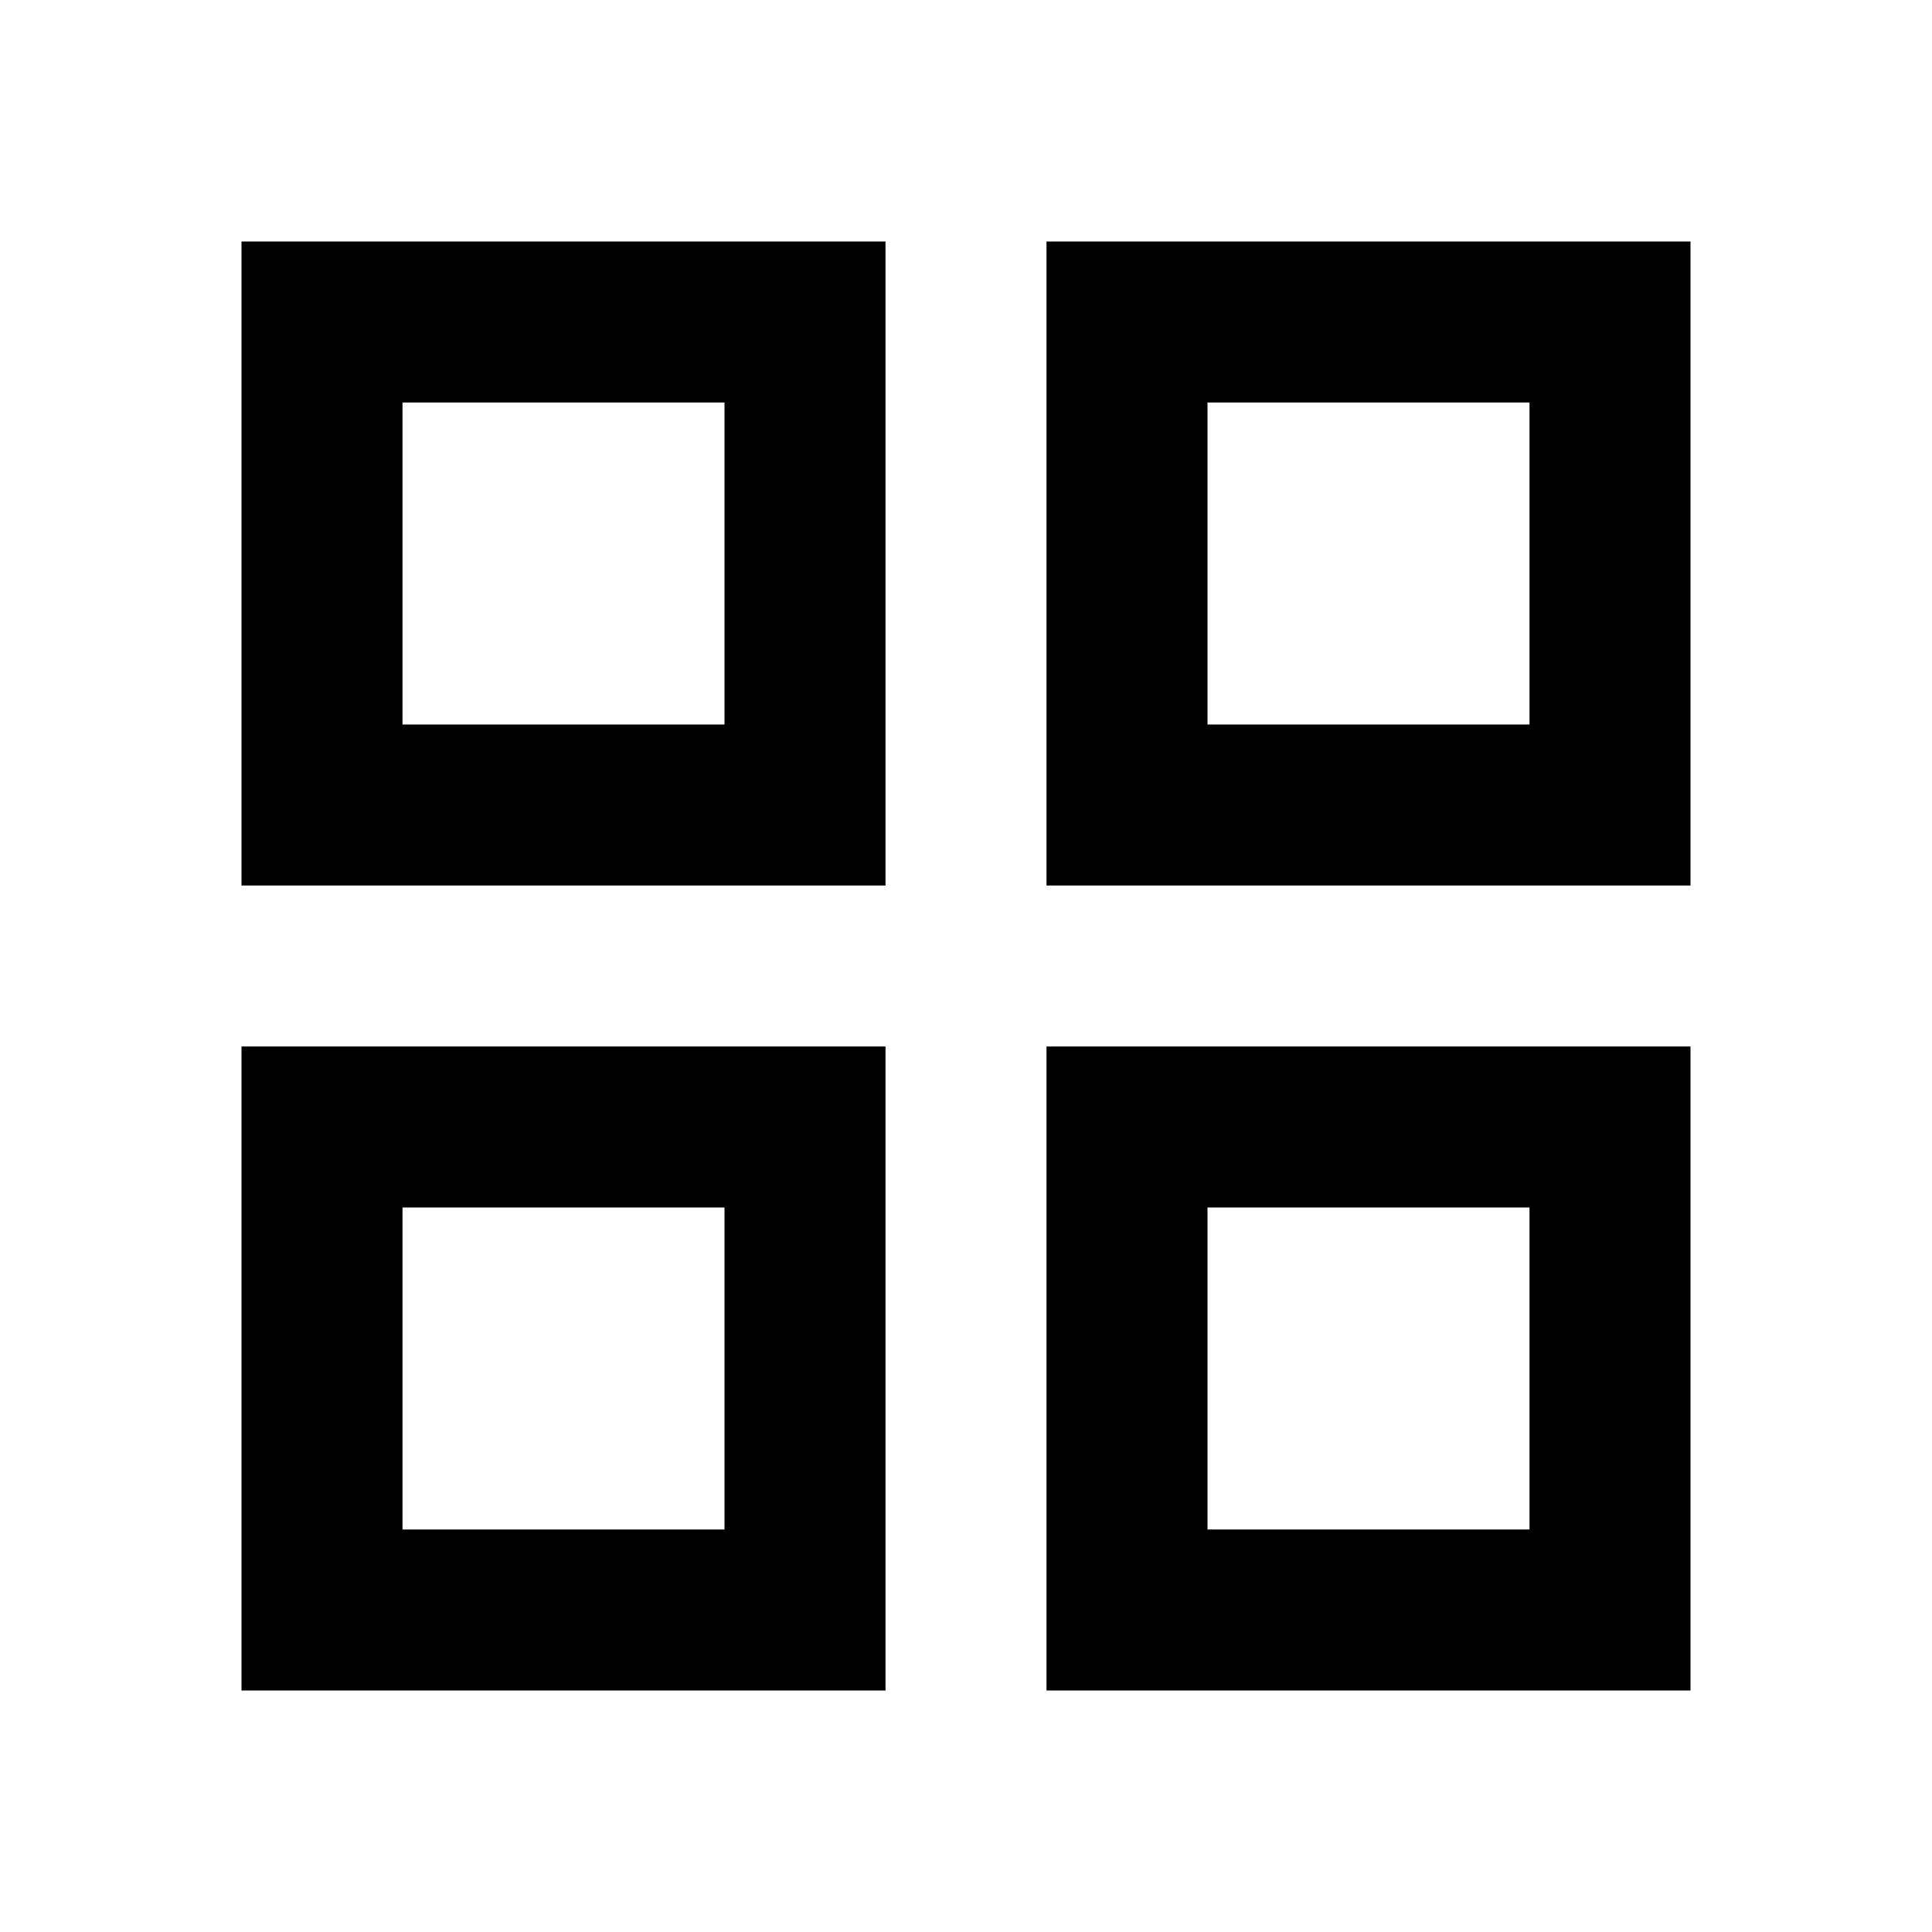
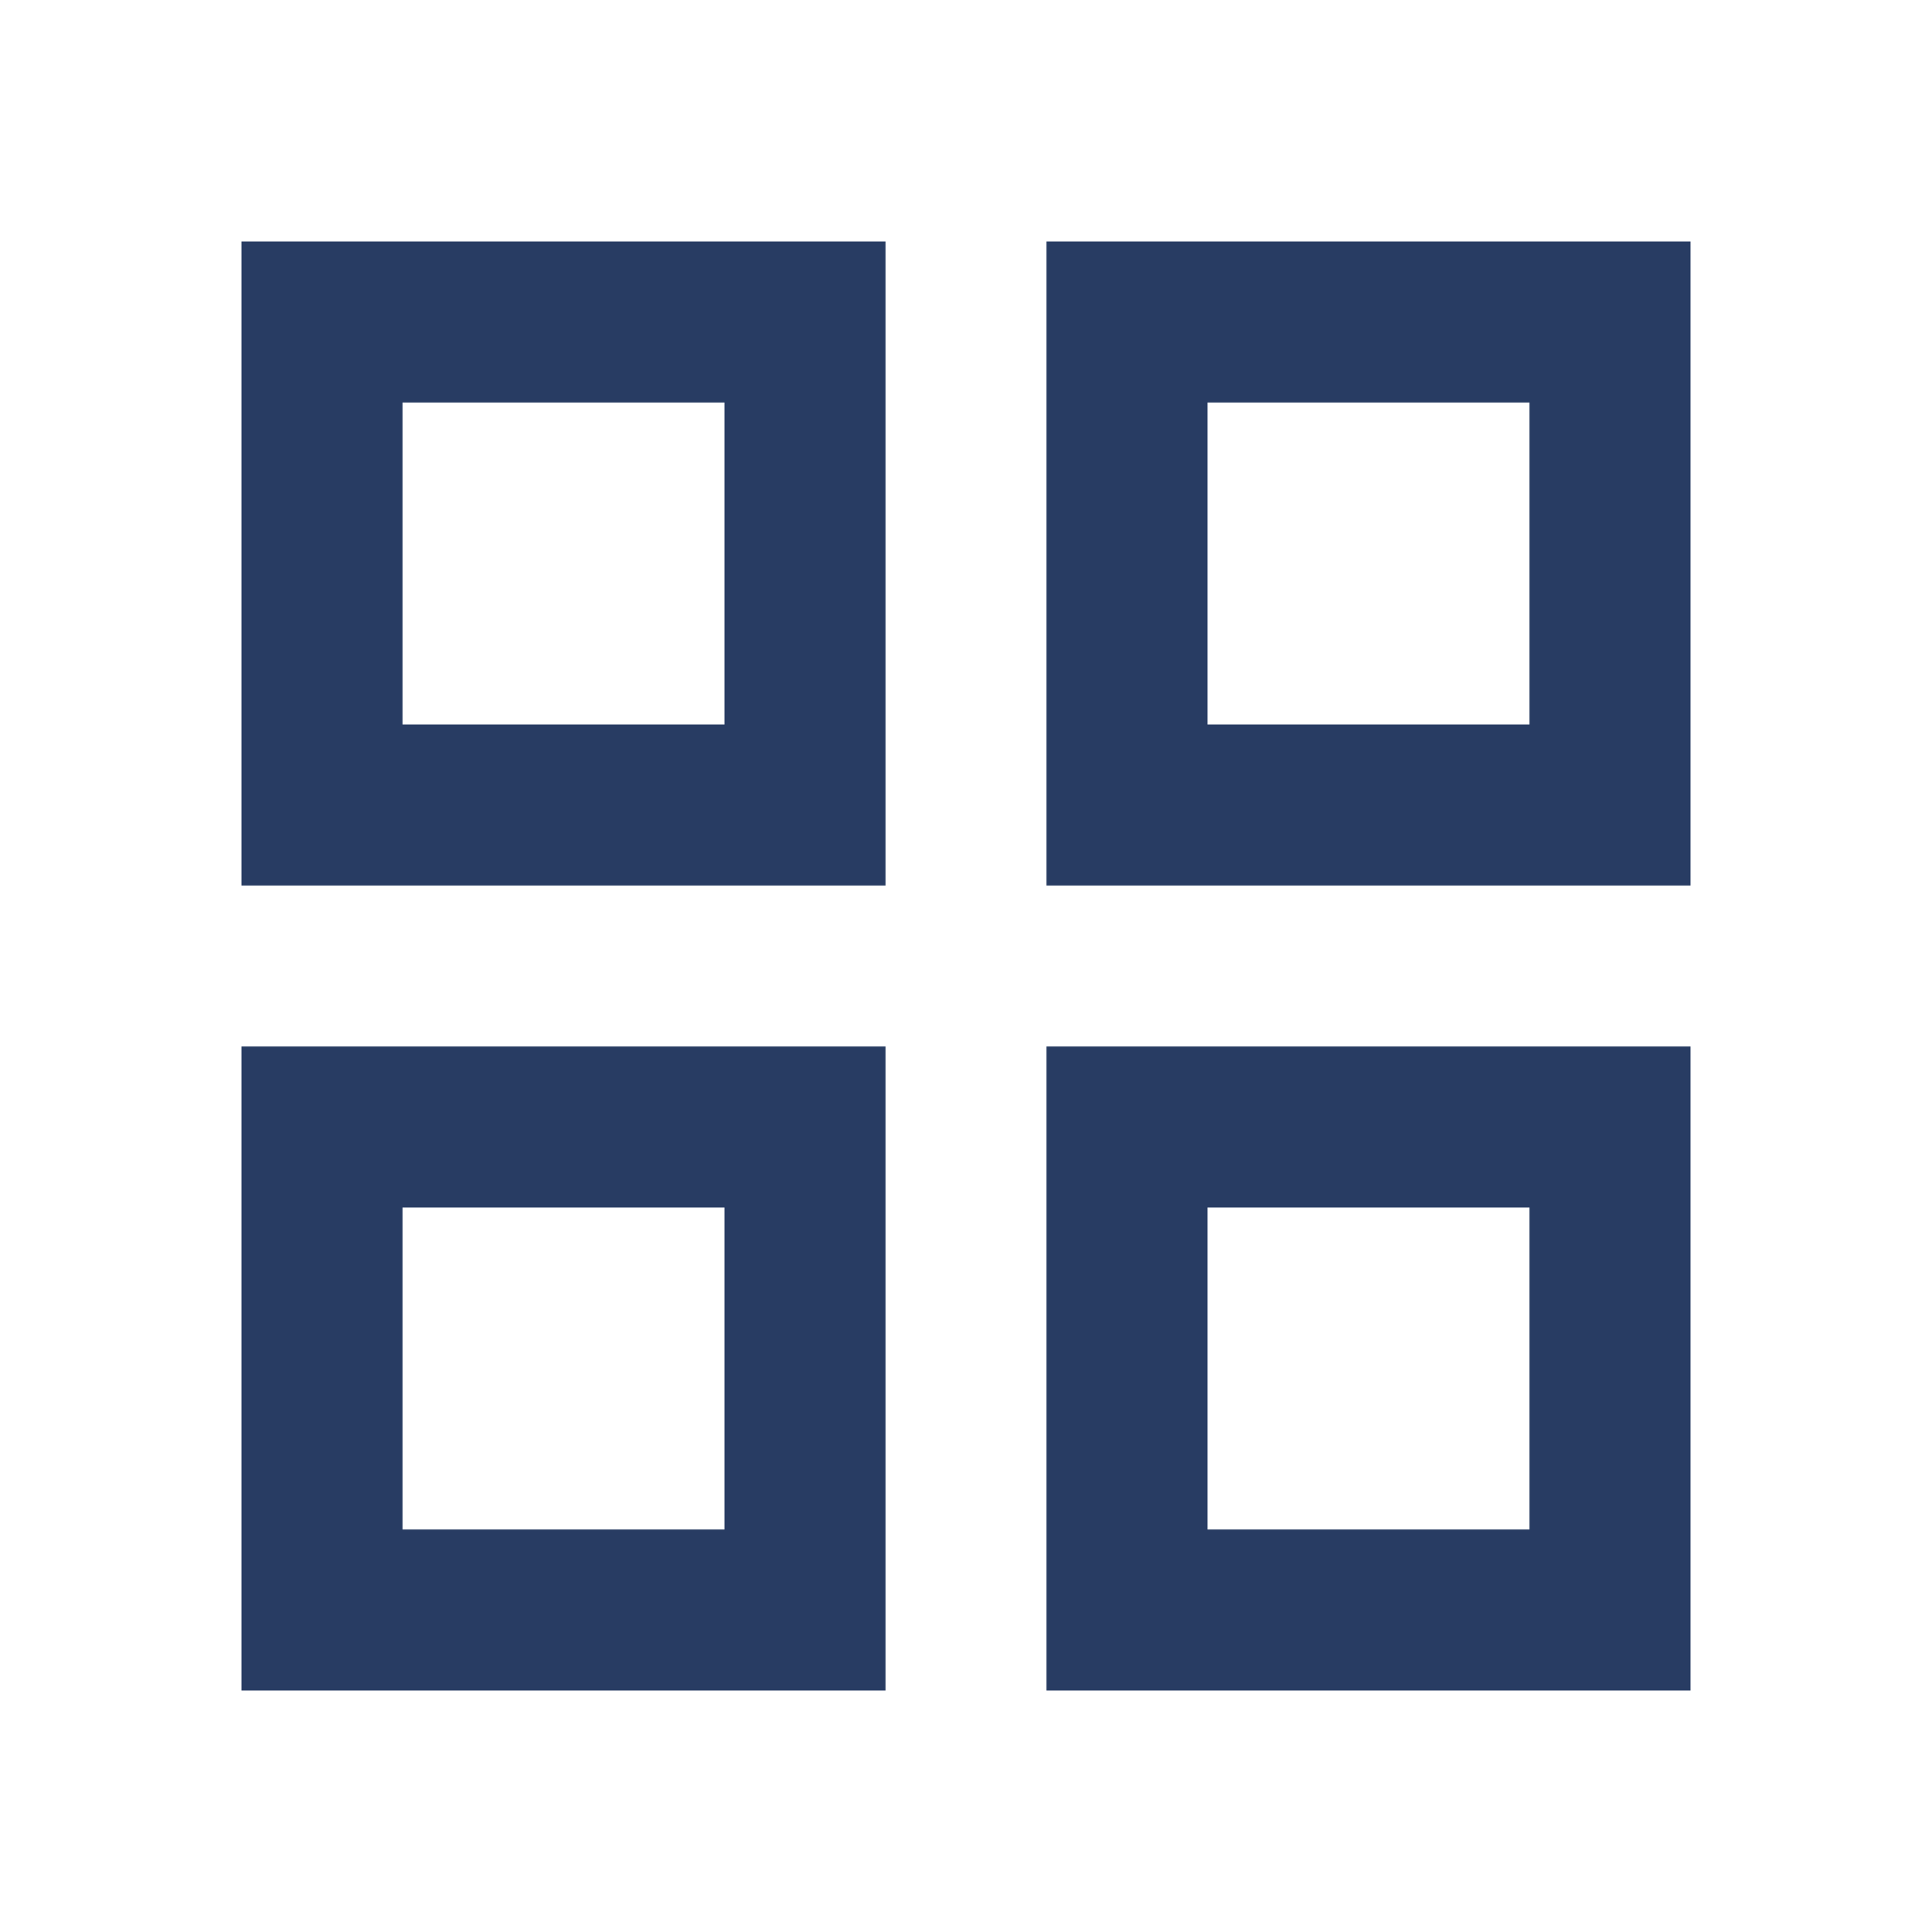
<svg xmlns="http://www.w3.org/2000/svg" height="24" viewBox="0 0 24 24" width="24">
  <g fill-rule="evenodd">
    <path d="M0 0h24v24H0z" fill="none" />
-     <path d="M3 3v8h8V3H3zm6 6H5V5h4v4zm-6 4v8h8v-8H3zm6 6H5v-4h4v4zm4-16v8h8V3h-8zm6 6h-4V5h4v4zm-6 4v8h8v-8h-8zm6 6h-4v-4h4v4z" />
+     <path d="M3 3v8h8V3H3zm6 6H5V5h4v4zm-6 4v8h8v-8H3zm6 6H5v-4h4v4zm4-16v8h8V3h-8zm6 6h-4V5h4v4zm-6 4v8h8v-8h-8zm6 6h-4v-4h4v4z" fill="#283c63" />
  </g>
</svg>
